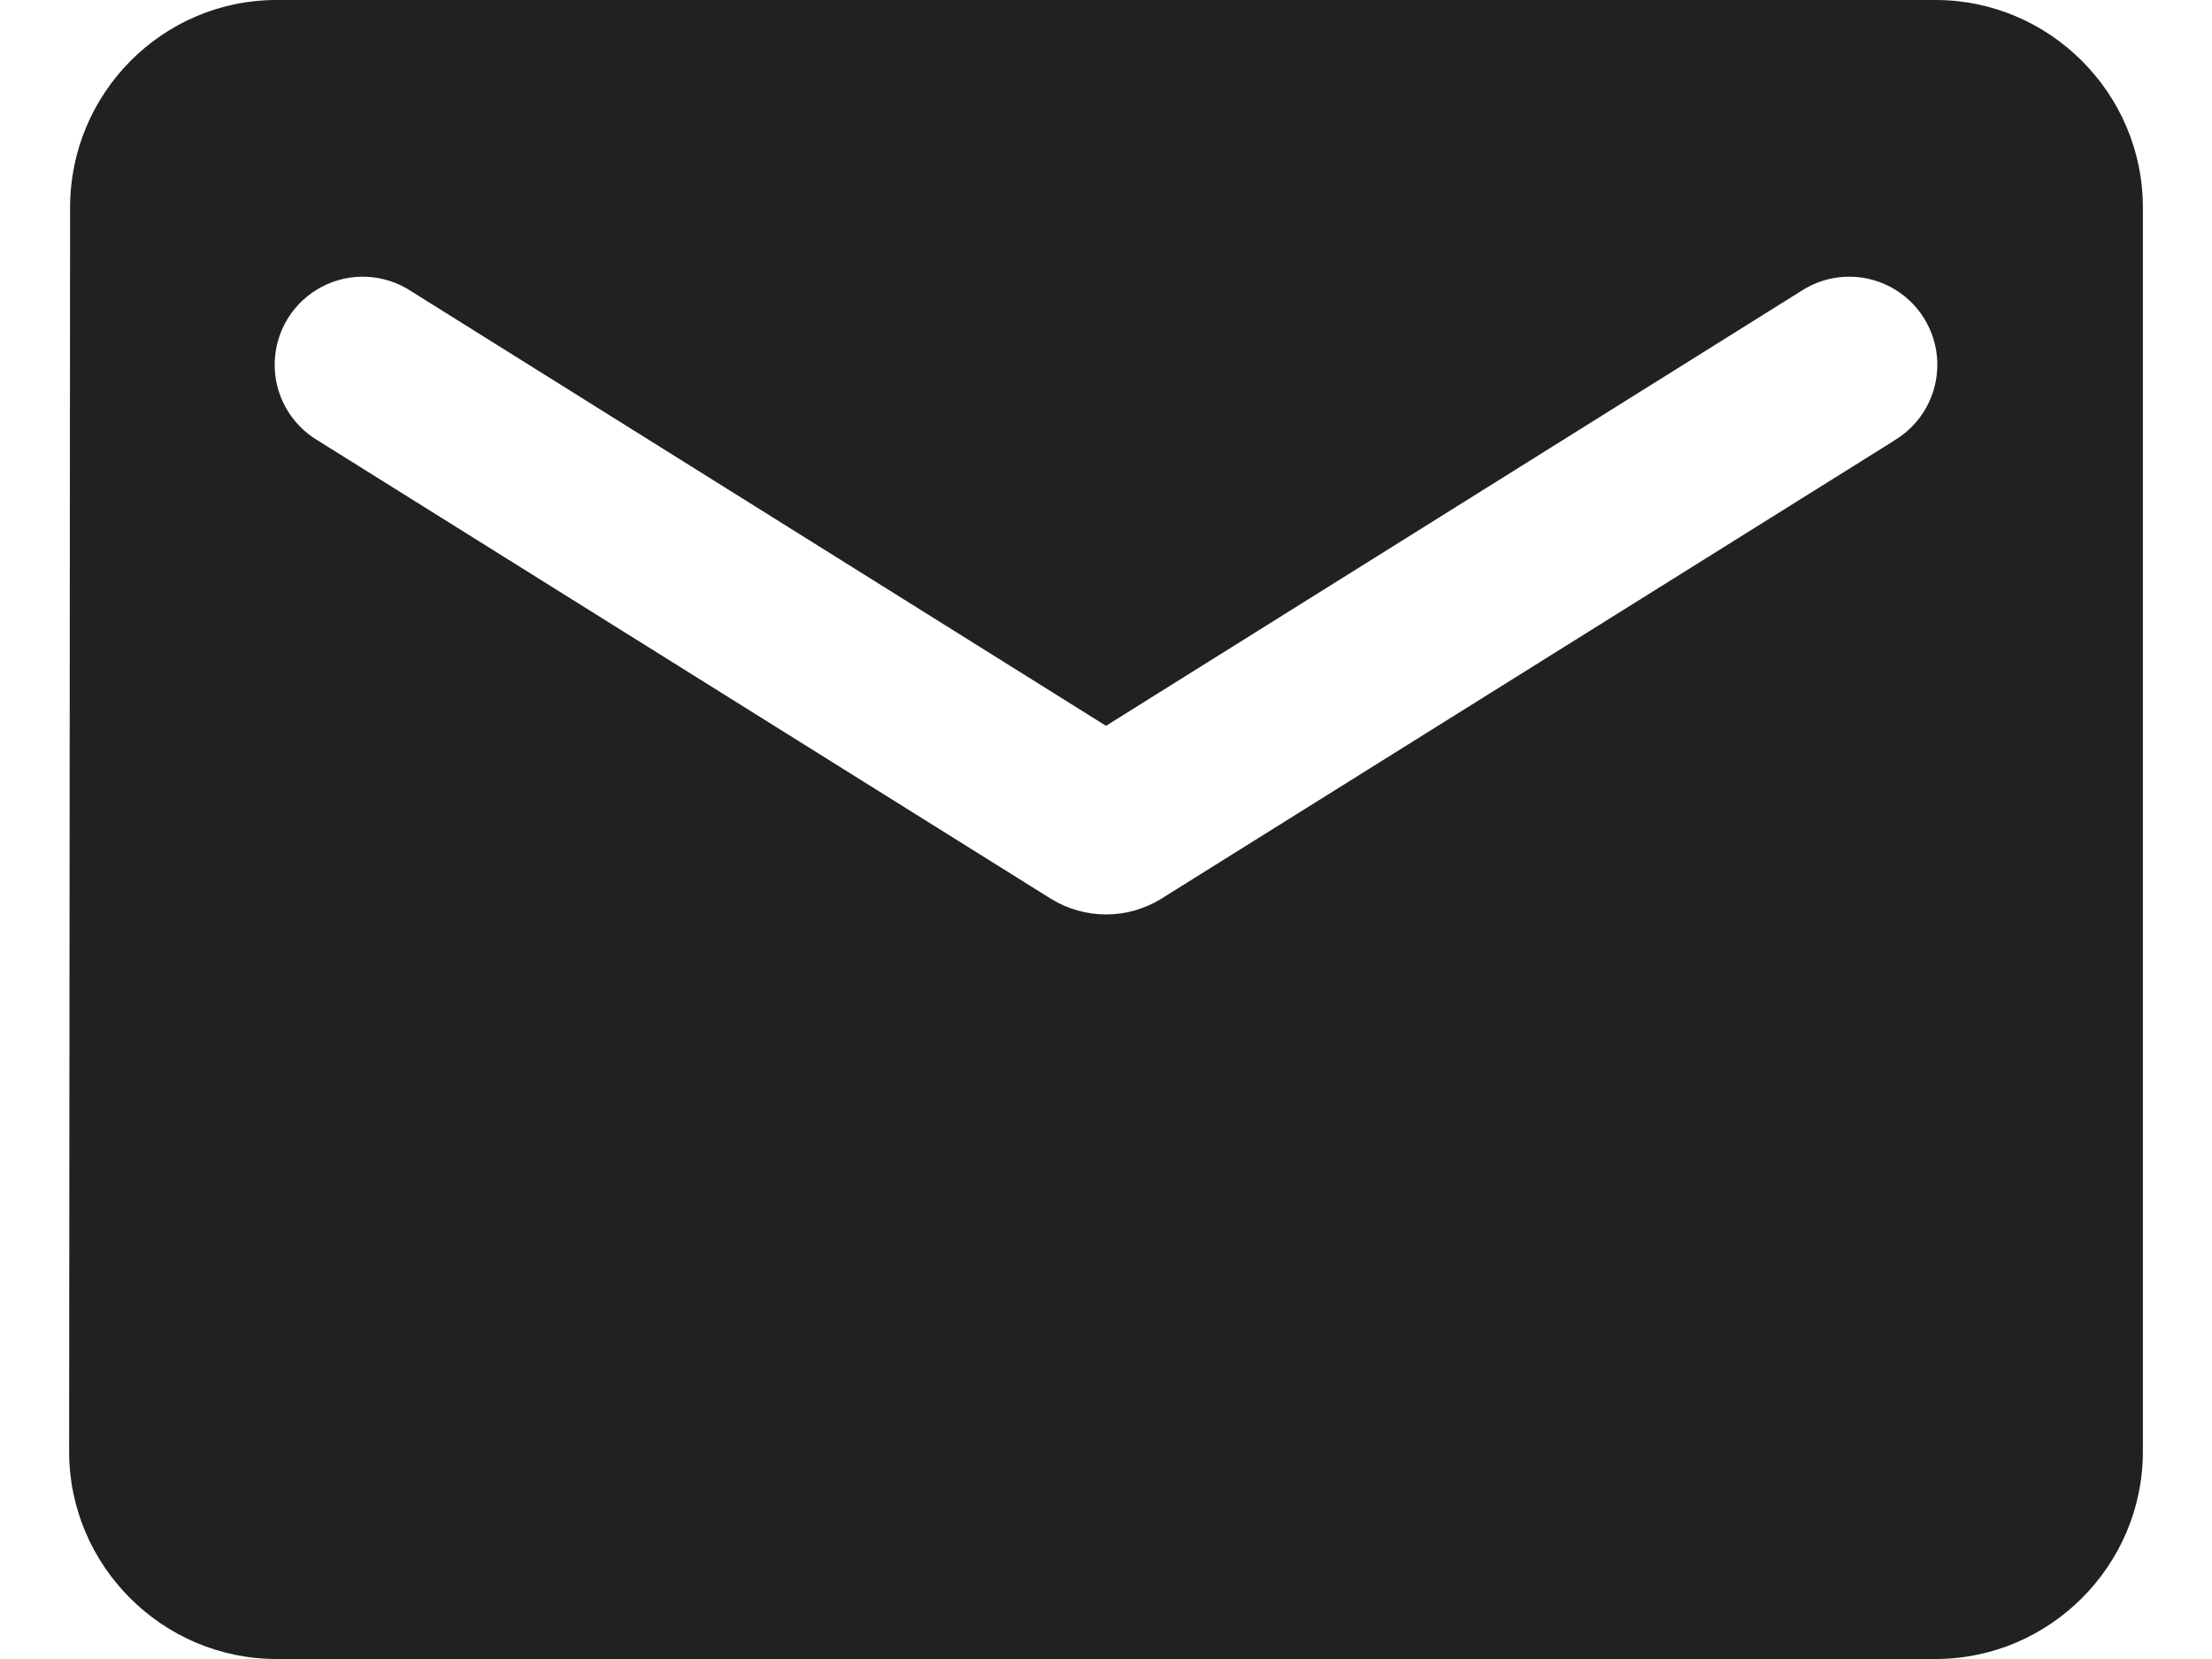
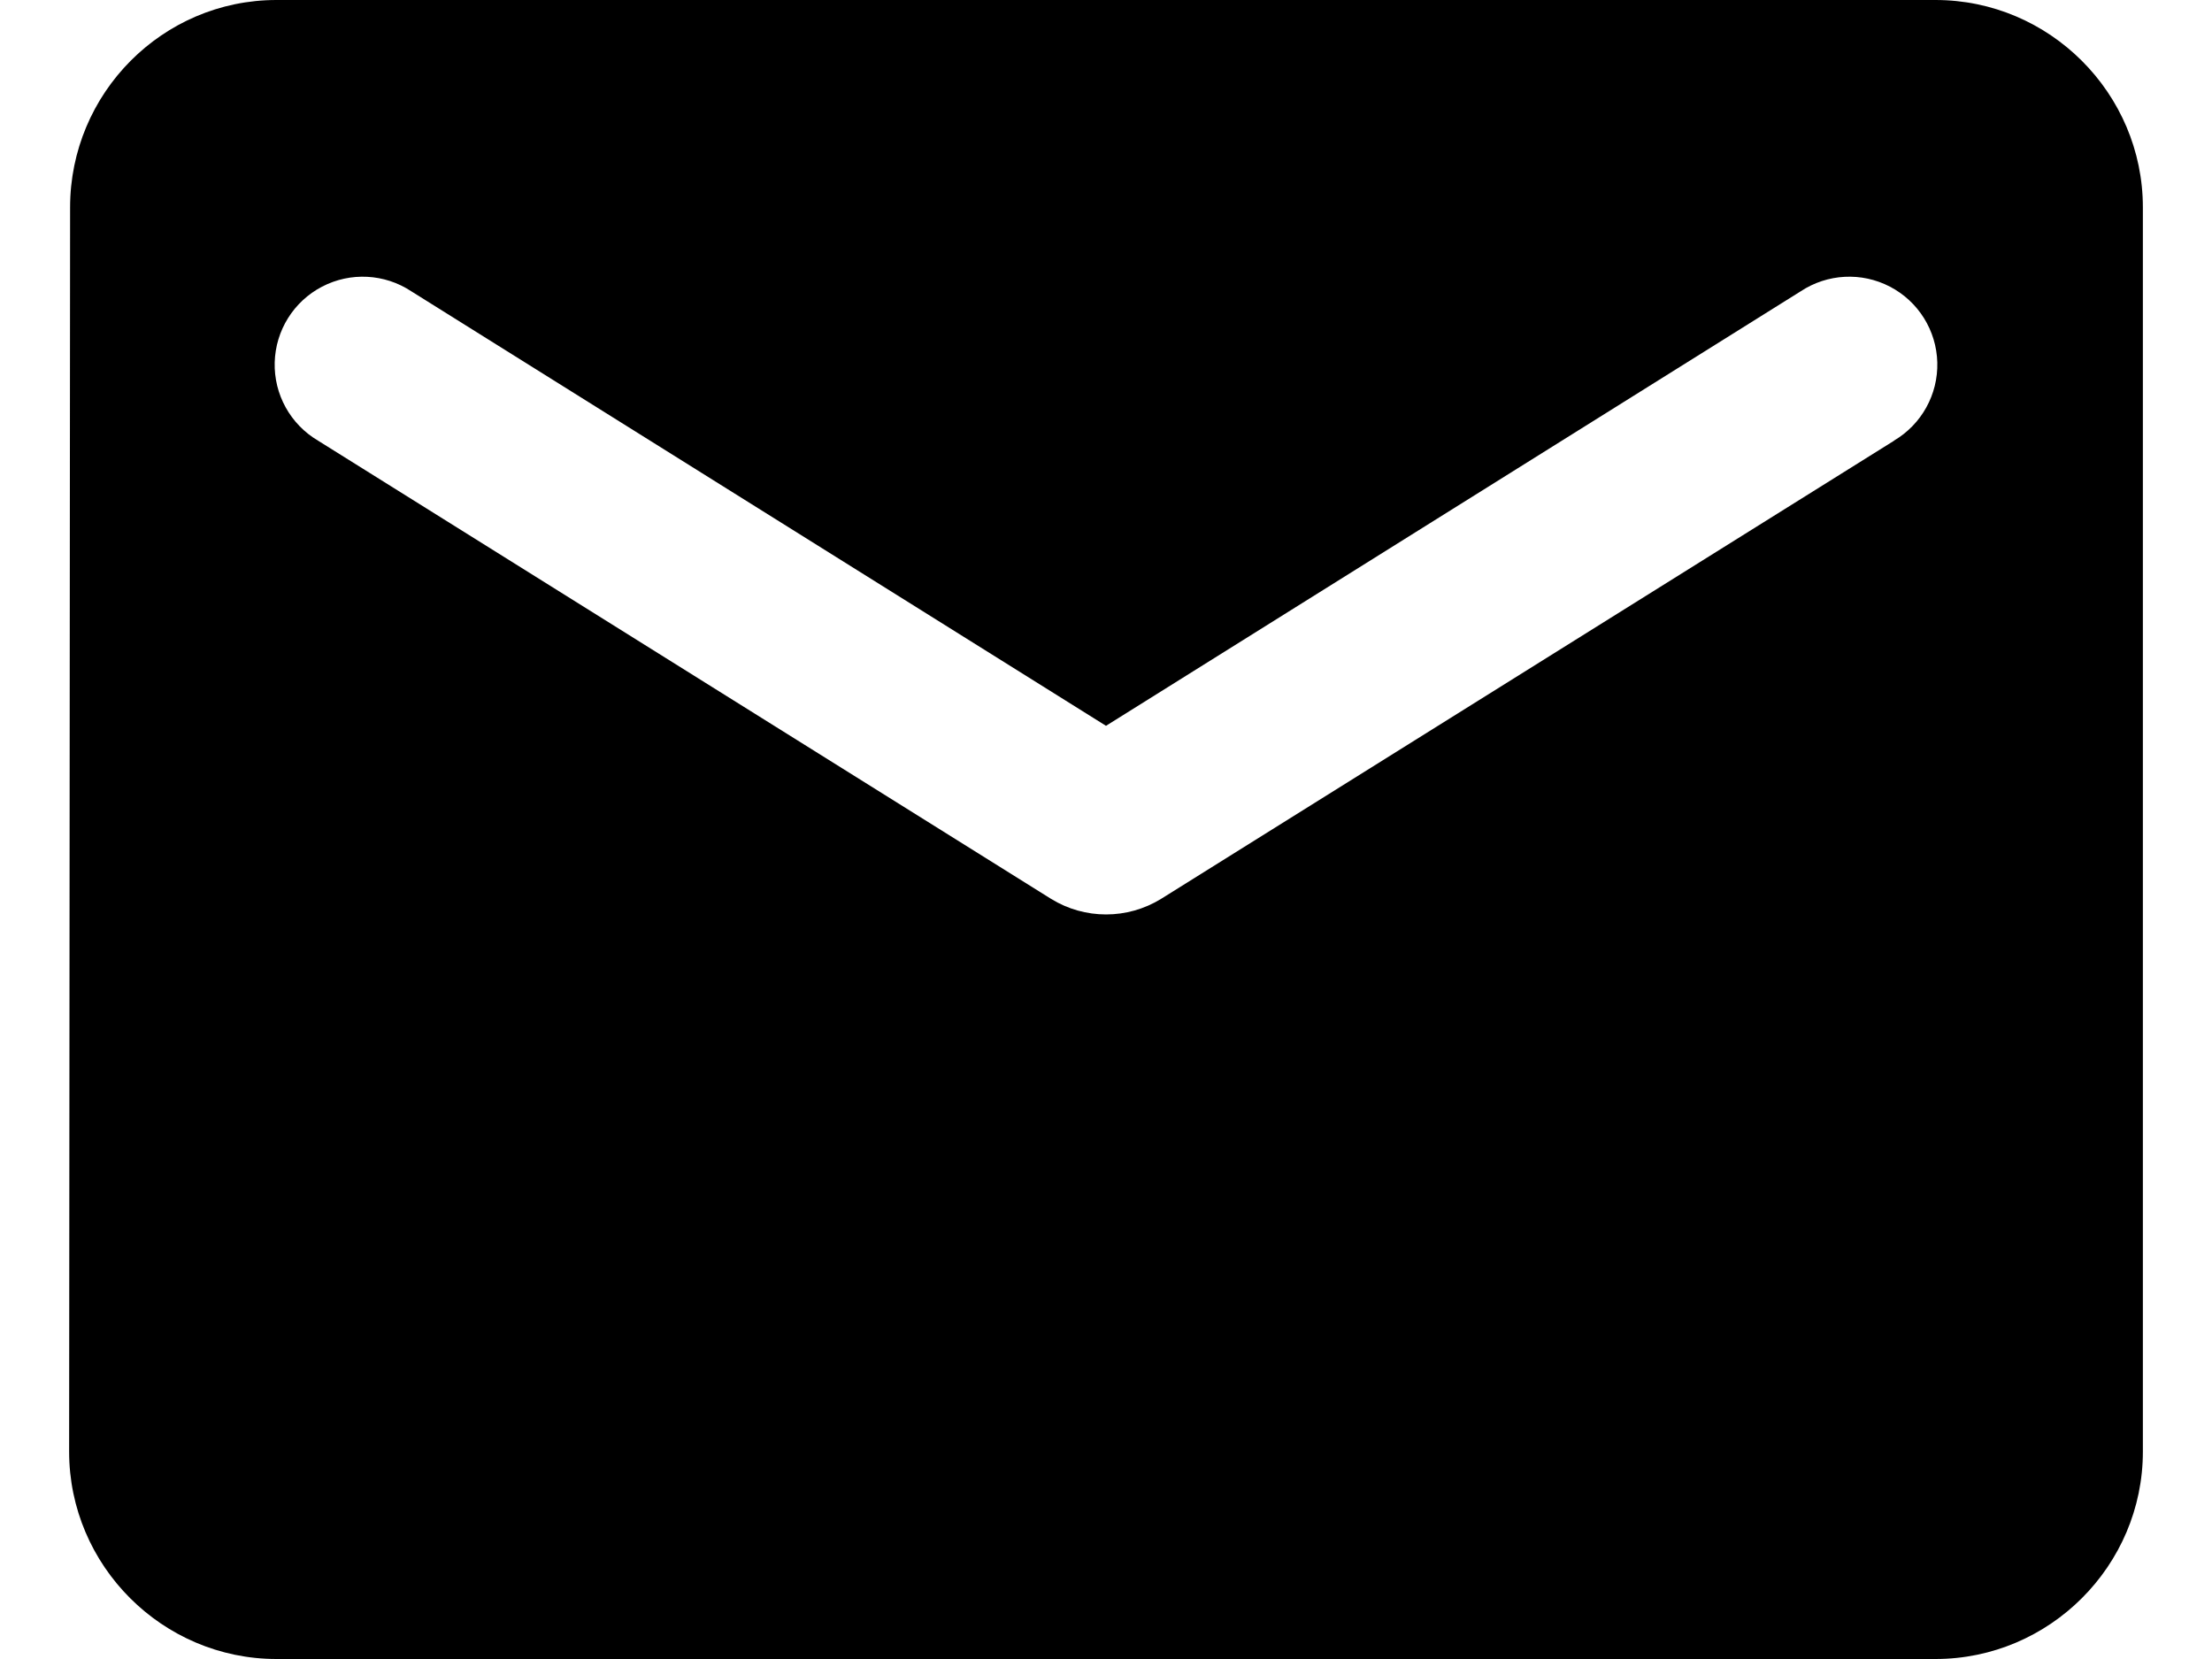
- <svg xmlns="http://www.w3.org/2000/svg" width="16" height="12" fill="none">
-   <path d="M14 0H2C1.175 0 .507.675.507 1.5l-.007 9c0 .825.675 1.5 1.5 1.5h12c.825 0 1.5-.675 1.5-1.5v-9C15.5.675 14.825 0 14 0zm-.3 3.188L8.398 6.502a.759.759 0 01-.795 0L2.3 3.187a.637.637 0 11.675-1.08L8 5.25l5.025-3.143a.637.637 0 11.675 1.08z" fill="#212121" />
+ <svg xmlns="http://www.w3.org/2000/svg" width="16" height="12">
+   <path d="M14 0H2C1.175 0 .507.675.507 1.5l-.007 9c0 .825.675 1.5 1.5 1.5h12c.825 0 1.5-.675 1.5-1.5v-9C15.5.675 14.825 0 14 0zm-.3 3.188L8.398 6.502a.759.759 0 01-.795 0L2.3 3.187a.637.637 0 11.675-1.08L8 5.25l5.025-3.143a.637.637 0 11.675 1.08z" />
</svg>
